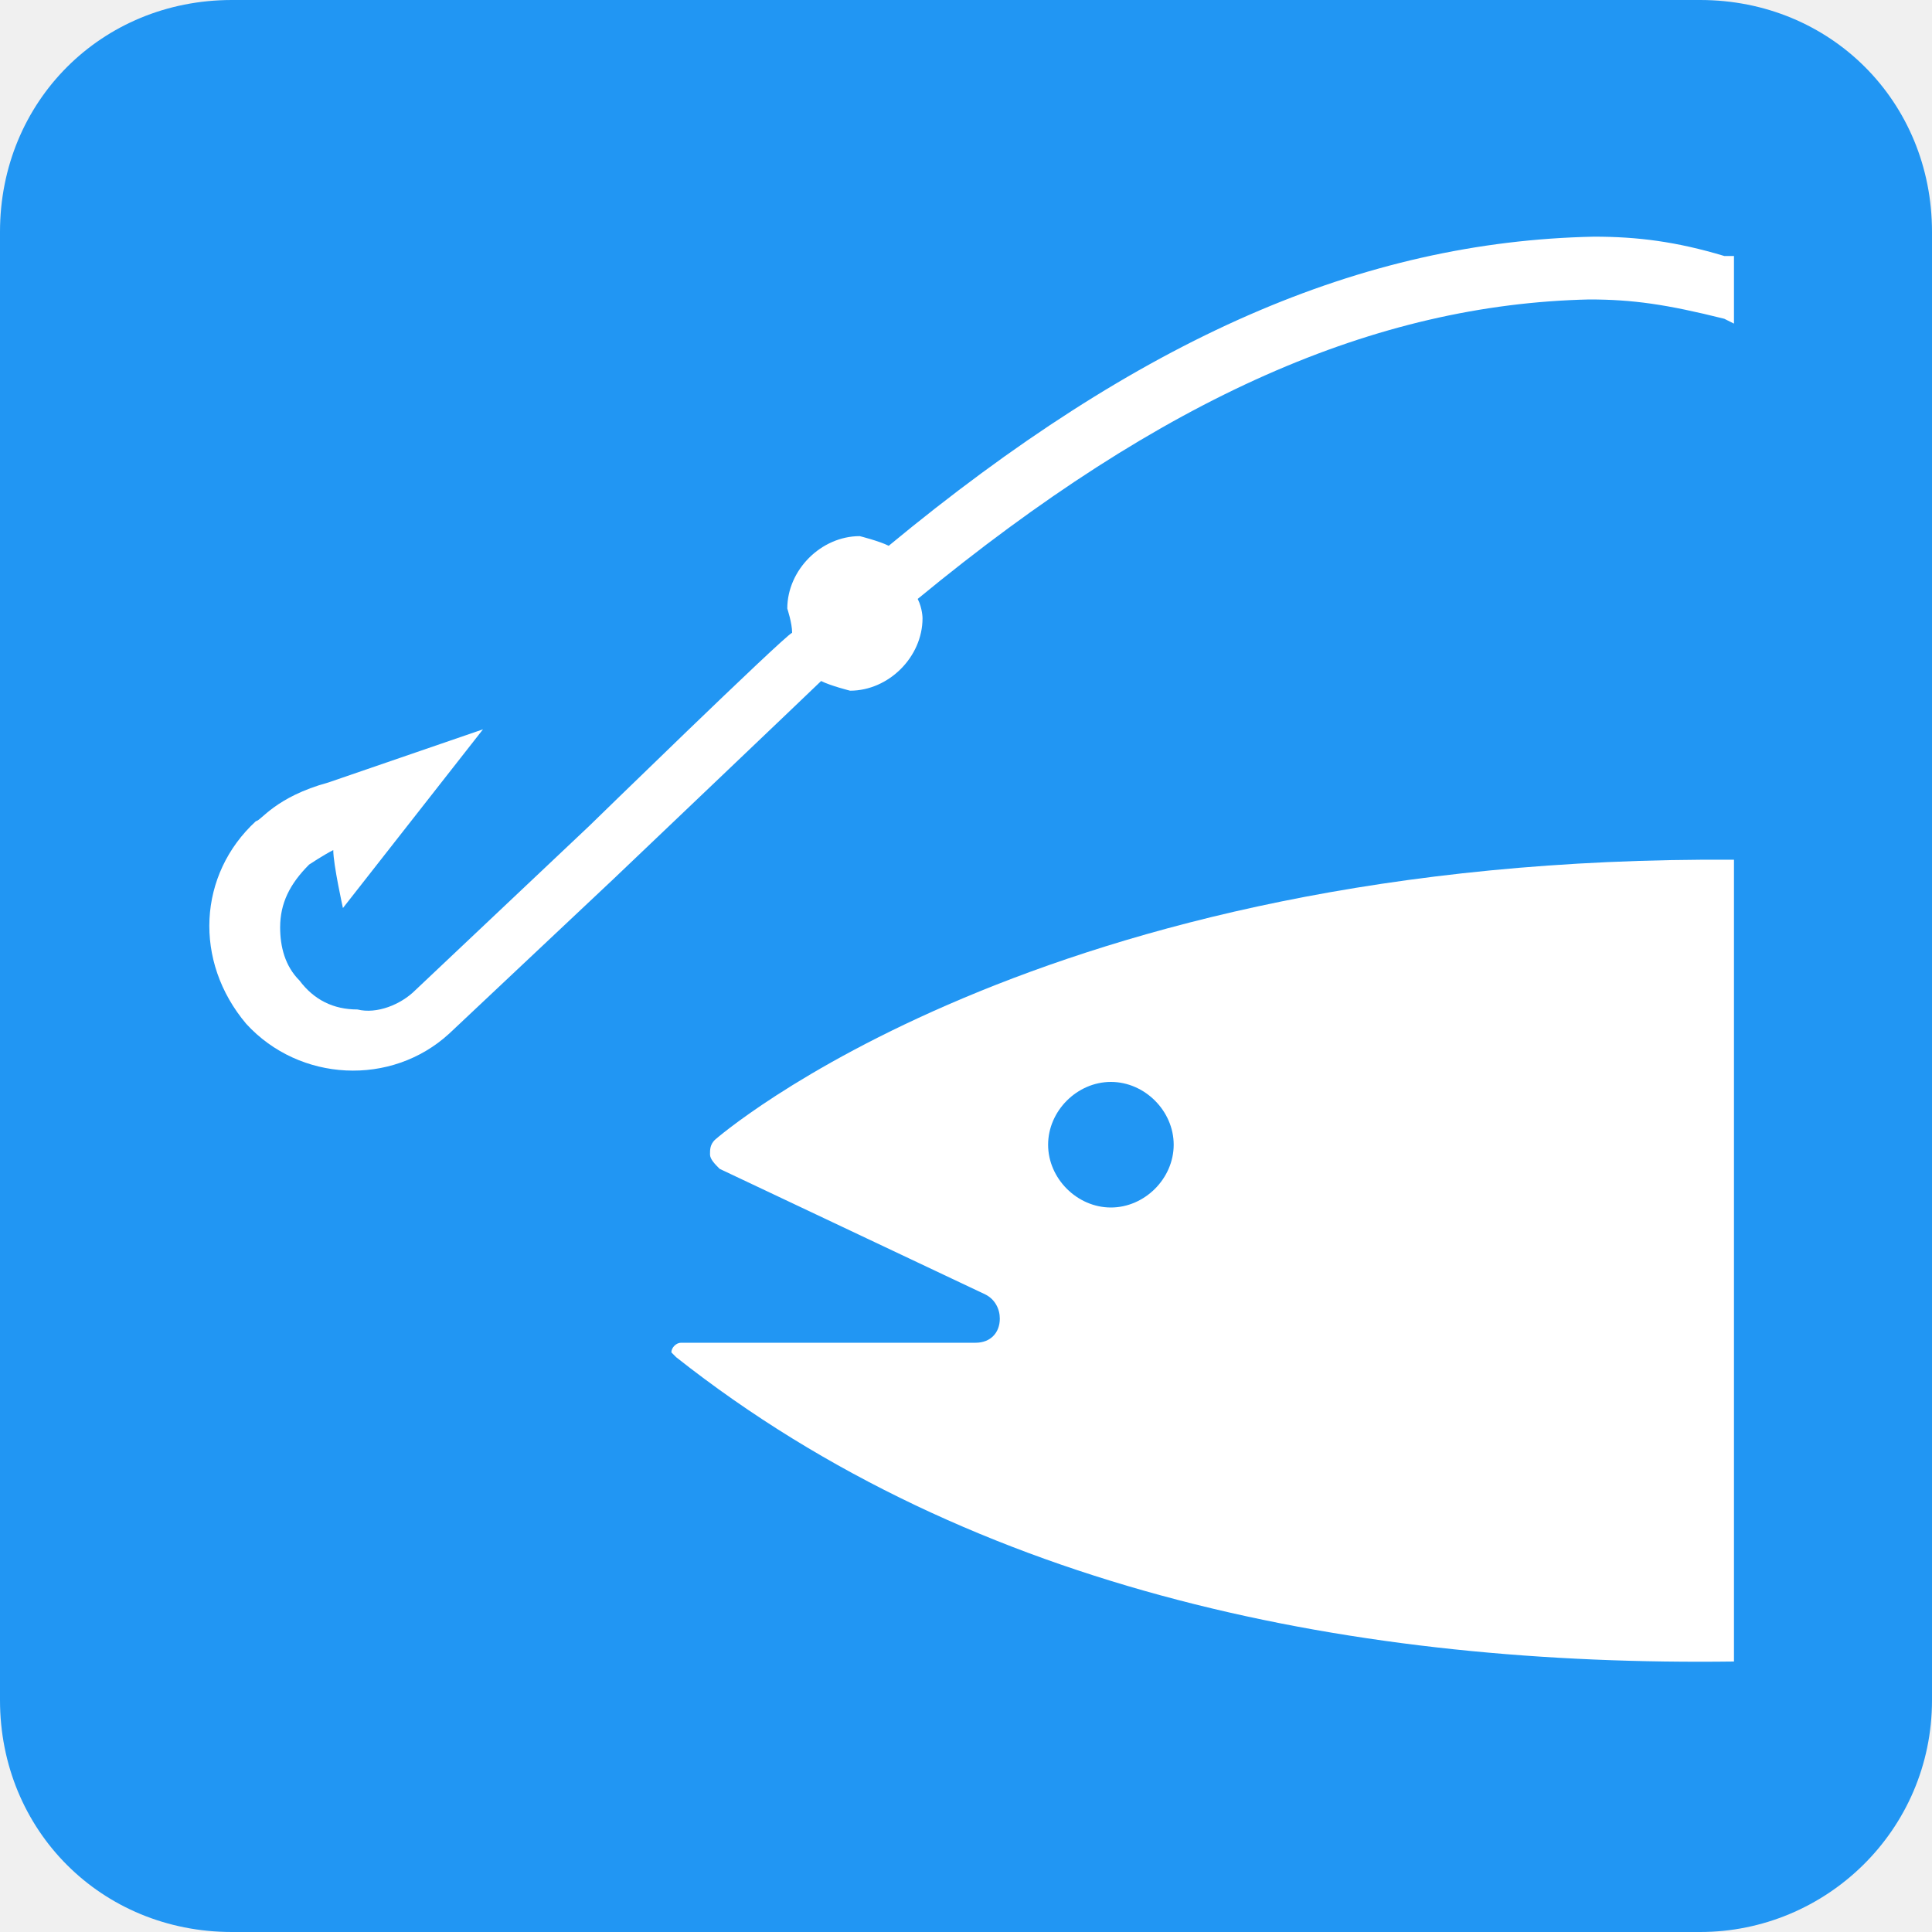
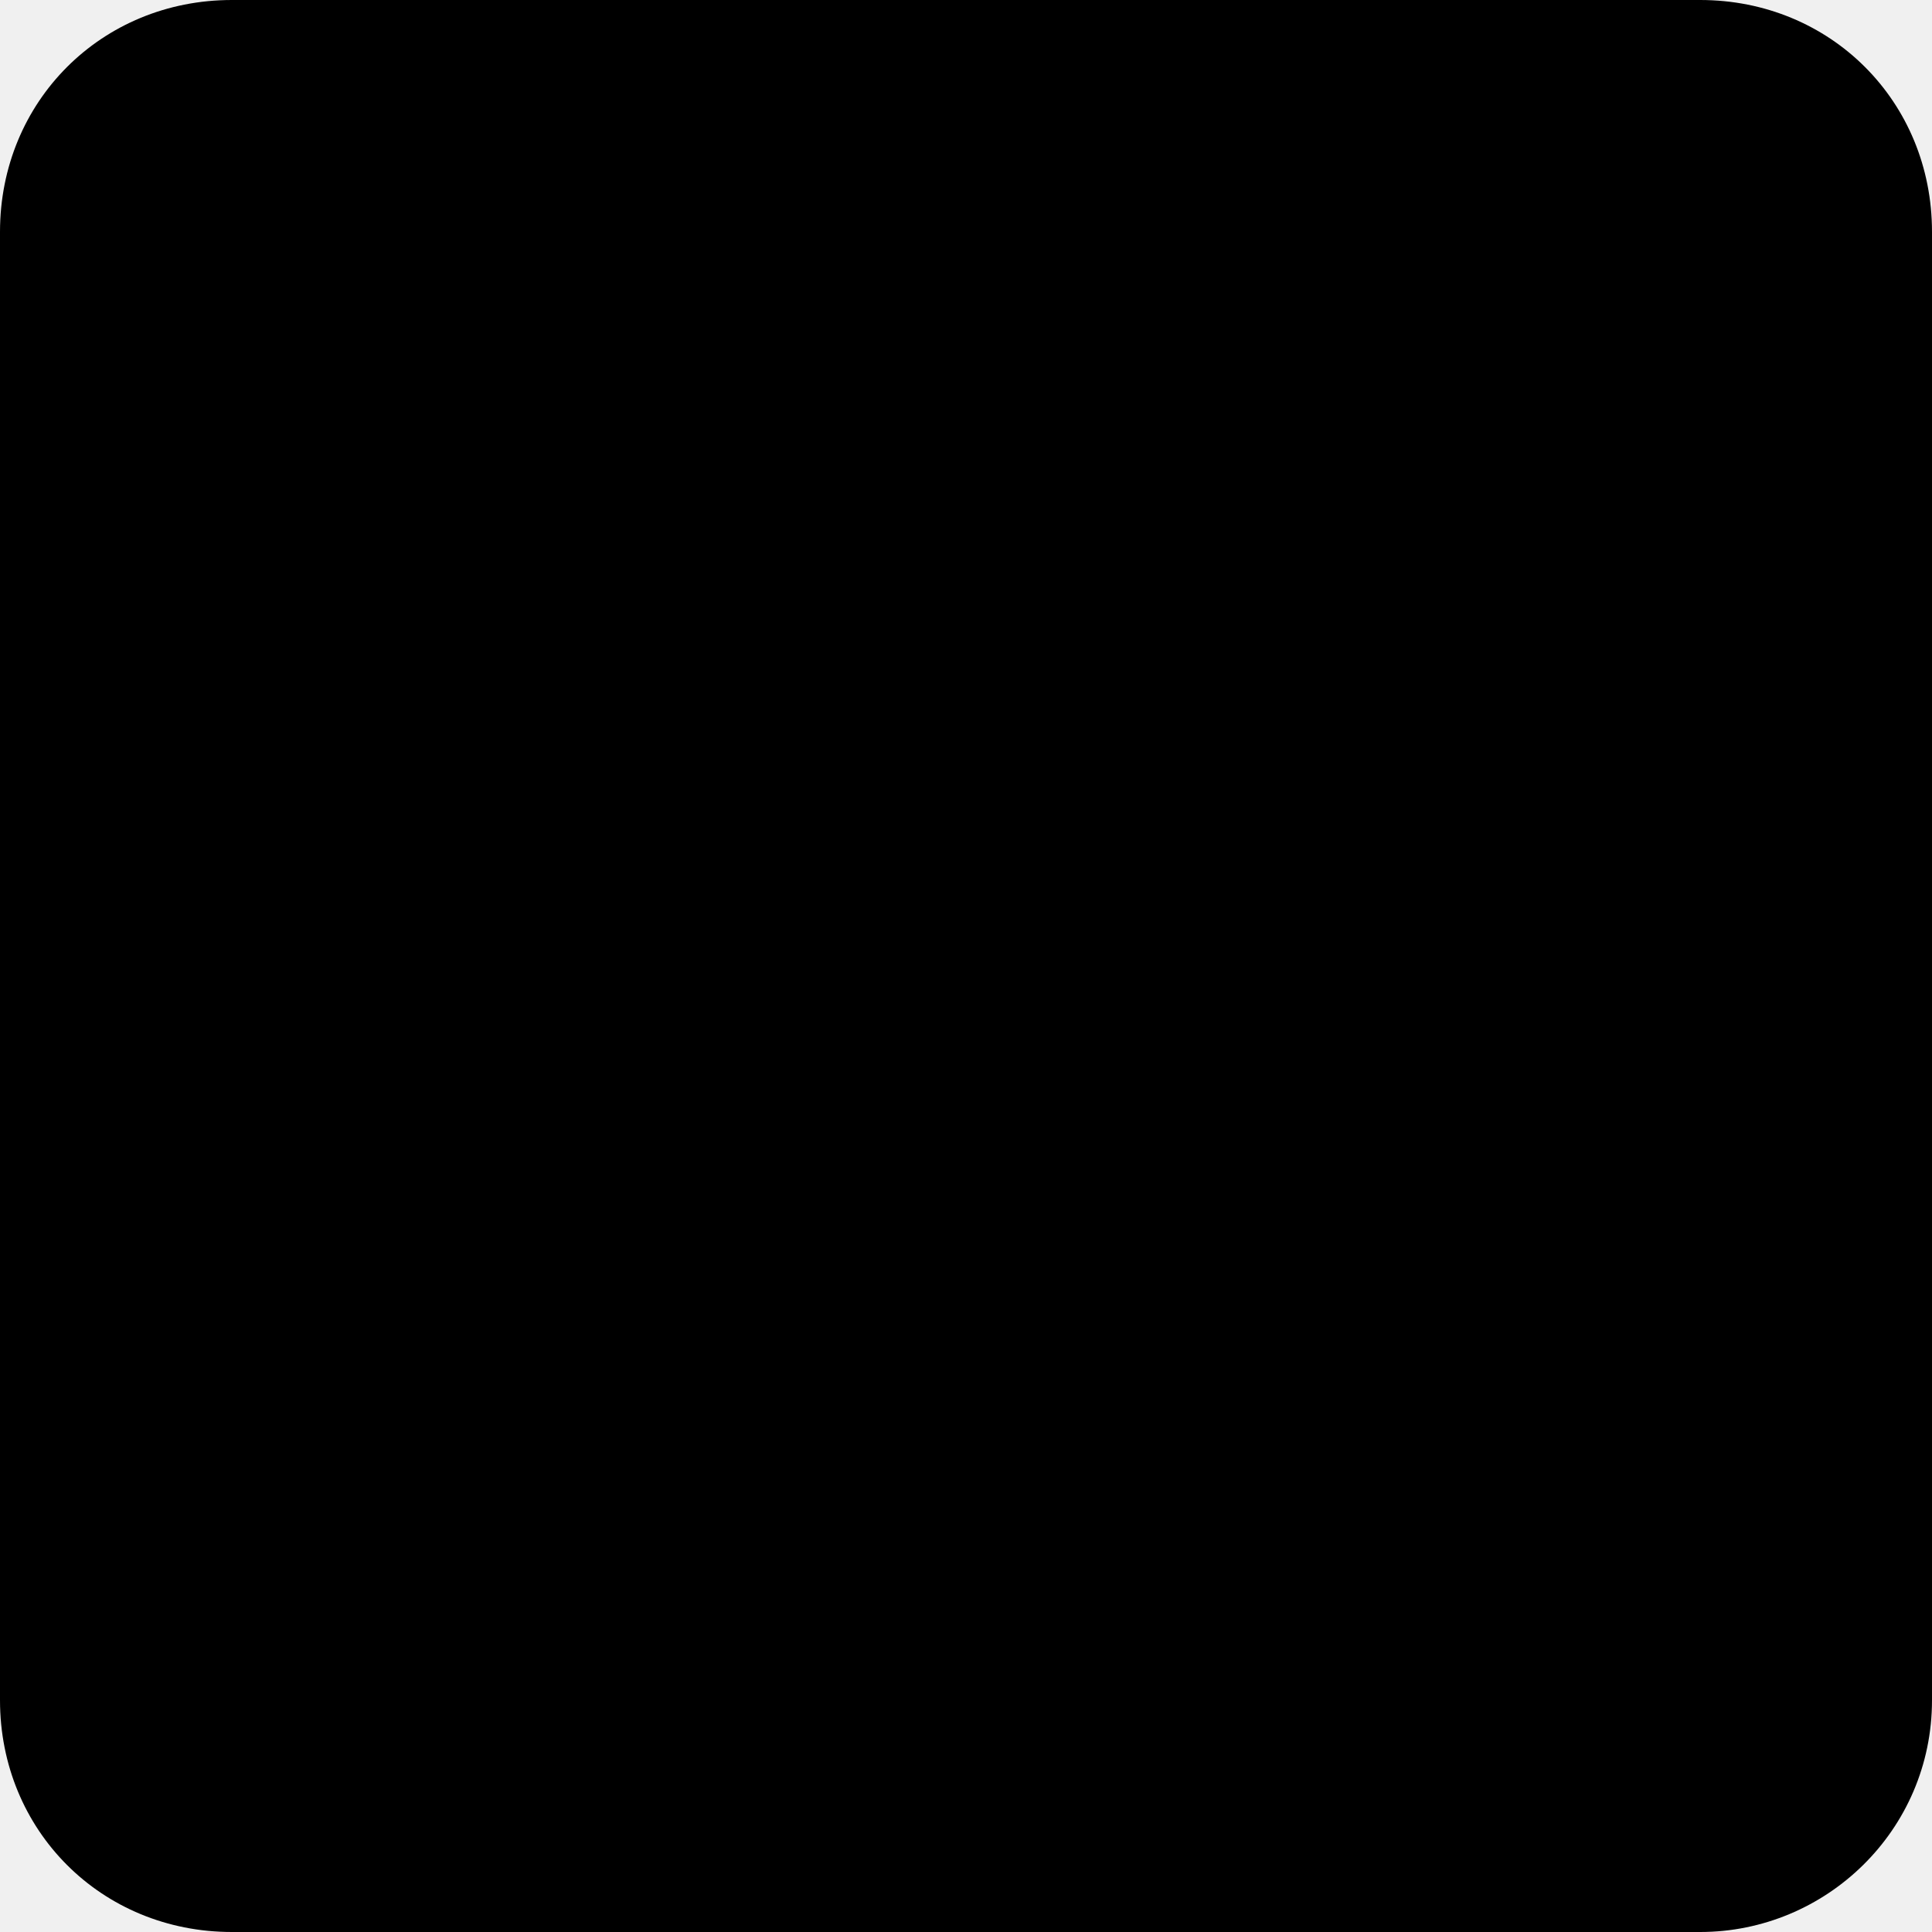
<svg xmlns="http://www.w3.org/2000/svg" version="1.1" id="Layer_1" x="0px" y="0px" width="40px" height="40px" viewBox="0 0 40 40" enable-background="new 0 0 40 40" xml:space="preserve">
  <g>
-     <path fill="#2196F3" d="M35.2,40c2.6,0,4.8-2.1,4.8-4.8V4.8C40,2.1,37.9,0,35.2,0H4.8C2.1,0,0,2.1,0,4.8v30.4C0,37.9,2.1,40,4.8,40   H35.2z" />
-     <path fill="#FFFFFF" d="M23,25c0.7,0,1.3-0.6,1.3-1.3c0-0.7-0.6-1.3-1.3-1.3c-0.7,0-1.3,0.6-1.3,1.3C21.7,24.4,22.3,25,23,25z    M35.9,34.4C28.2,34.5,20.2,33,14,28.1l0,0c0,0-0.1-0.1-0.1-0.1c0-0.1,0.1-0.2,0.2-0.2l6.1,0c0.3,0,0.5-0.2,0.5-0.5   c0-0.2-0.1-0.4-0.3-0.5l-5.5-2.6c-0.1-0.1-0.2-0.2-0.2-0.3c0-0.1,0-0.2,0.1-0.3l0,0c0,0,6.7-5.9,21.1-5.8V34.4z" />
-     <path fill="#FFFFFF" d="M33,4.9c-4.8,0.1-9.4,2.1-14.6,6.4c-0.2-0.1-0.6-0.2-0.6-0.2c-0.8,0-1.5,0.7-1.5,1.5c0,0,0.1,0.3,0.1,0.5   c-0.2,0.1-4.2,4-4.2,4l-3.6,3.4c-0.3,0.3-0.8,0.5-1.2,0.4c-0.5,0-0.9-0.2-1.2-0.6c-0.3-0.3-0.4-0.7-0.4-1.1c0-0.5,0.2-0.9,0.6-1.3   c0,0,0.3-0.2,0.5-0.3c0,0.3,0.2,1.2,0.2,1.2l2.9-3.7l-3.2,1.1C5.7,16.5,5.4,17,5.3,17c-1.2,1.1-1.3,2.9-0.2,4.2   c1.1,1.2,3,1.3,4.2,0.2l0,0l3.4-3.2c0,0,4.2-4,4.3-4.1c0.2,0.1,0.6,0.2,0.6,0.2c0.8,0,1.5-0.7,1.5-1.5c0,0,0-0.2-0.1-0.4   c5.1-4.2,9.5-6.1,13.9-6.2c0.9,0,1.6,0.1,2.8,0.4l0.2,0.1V5.3l-0.2,0C34.7,5,33.9,4.9,33,4.9z" />
+     <path fill="currentColor" d="M35.2,40c2.6,0,4.8-2.1,4.8-4.8V4.8C40,2.1,37.9,0,35.2,0H4.8C2.1,0,0,2.1,0,4.8v30.4C0,37.9,2.1,40,4.8,40   H35.2z" />
+     <path d="M23,25c0.7,0,1.3-0.6,1.3-1.3c0-0.7-0.6-1.3-1.3-1.3c-0.7,0-1.3,0.6-1.3,1.3C21.7,24.4,22.3,25,23,25z    M35.9,34.4C28.2,34.5,20.2,33,14,28.1l0,0c0,0-0.1-0.1-0.1-0.1c0-0.1,0.1-0.2,0.2-0.2l6.1,0c0.3,0,0.5-0.2,0.5-0.5   c0-0.2-0.1-0.4-0.3-0.5l-5.5-2.6c-0.1-0.1-0.2-0.2-0.2-0.3c0-0.1,0-0.2,0.1-0.3l0,0c0,0,6.7-5.9,21.1-5.8V34.4z" />
+     <path d="M33,4.9c-4.8,0.1-9.4,2.1-14.6,6.4c-0.2-0.1-0.6-0.2-0.6-0.2c-0.8,0-1.5,0.7-1.5,1.5c0,0,0.1,0.3,0.1,0.5   c-0.2,0.1-4.2,4-4.2,4l-3.6,3.4c-0.3,0.3-0.8,0.5-1.2,0.4c-0.5,0-0.9-0.2-1.2-0.6c-0.3-0.3-0.4-0.7-0.4-1.1c0-0.5,0.2-0.9,0.6-1.3   c0,0,0.3-0.2,0.5-0.3c0,0.3,0.2,1.2,0.2,1.2l2.9-3.7l-3.2,1.1C5.7,16.5,5.4,17,5.3,17c-1.2,1.1-1.3,2.9-0.2,4.2   c1.1,1.2,3,1.3,4.2,0.2l0,0l3.4-3.2c0,0,4.2-4,4.3-4.1c0.2,0.1,0.6,0.2,0.6,0.2c0.8,0,1.5-0.7,1.5-1.5c0,0,0-0.2-0.1-0.4   c5.1-4.2,9.5-6.1,13.9-6.2c0.9,0,1.6,0.1,2.8,0.4l0.2,0.1V5.3l-0.2,0C34.7,5,33.9,4.9,33,4.9z" />
  </g>
</svg>
